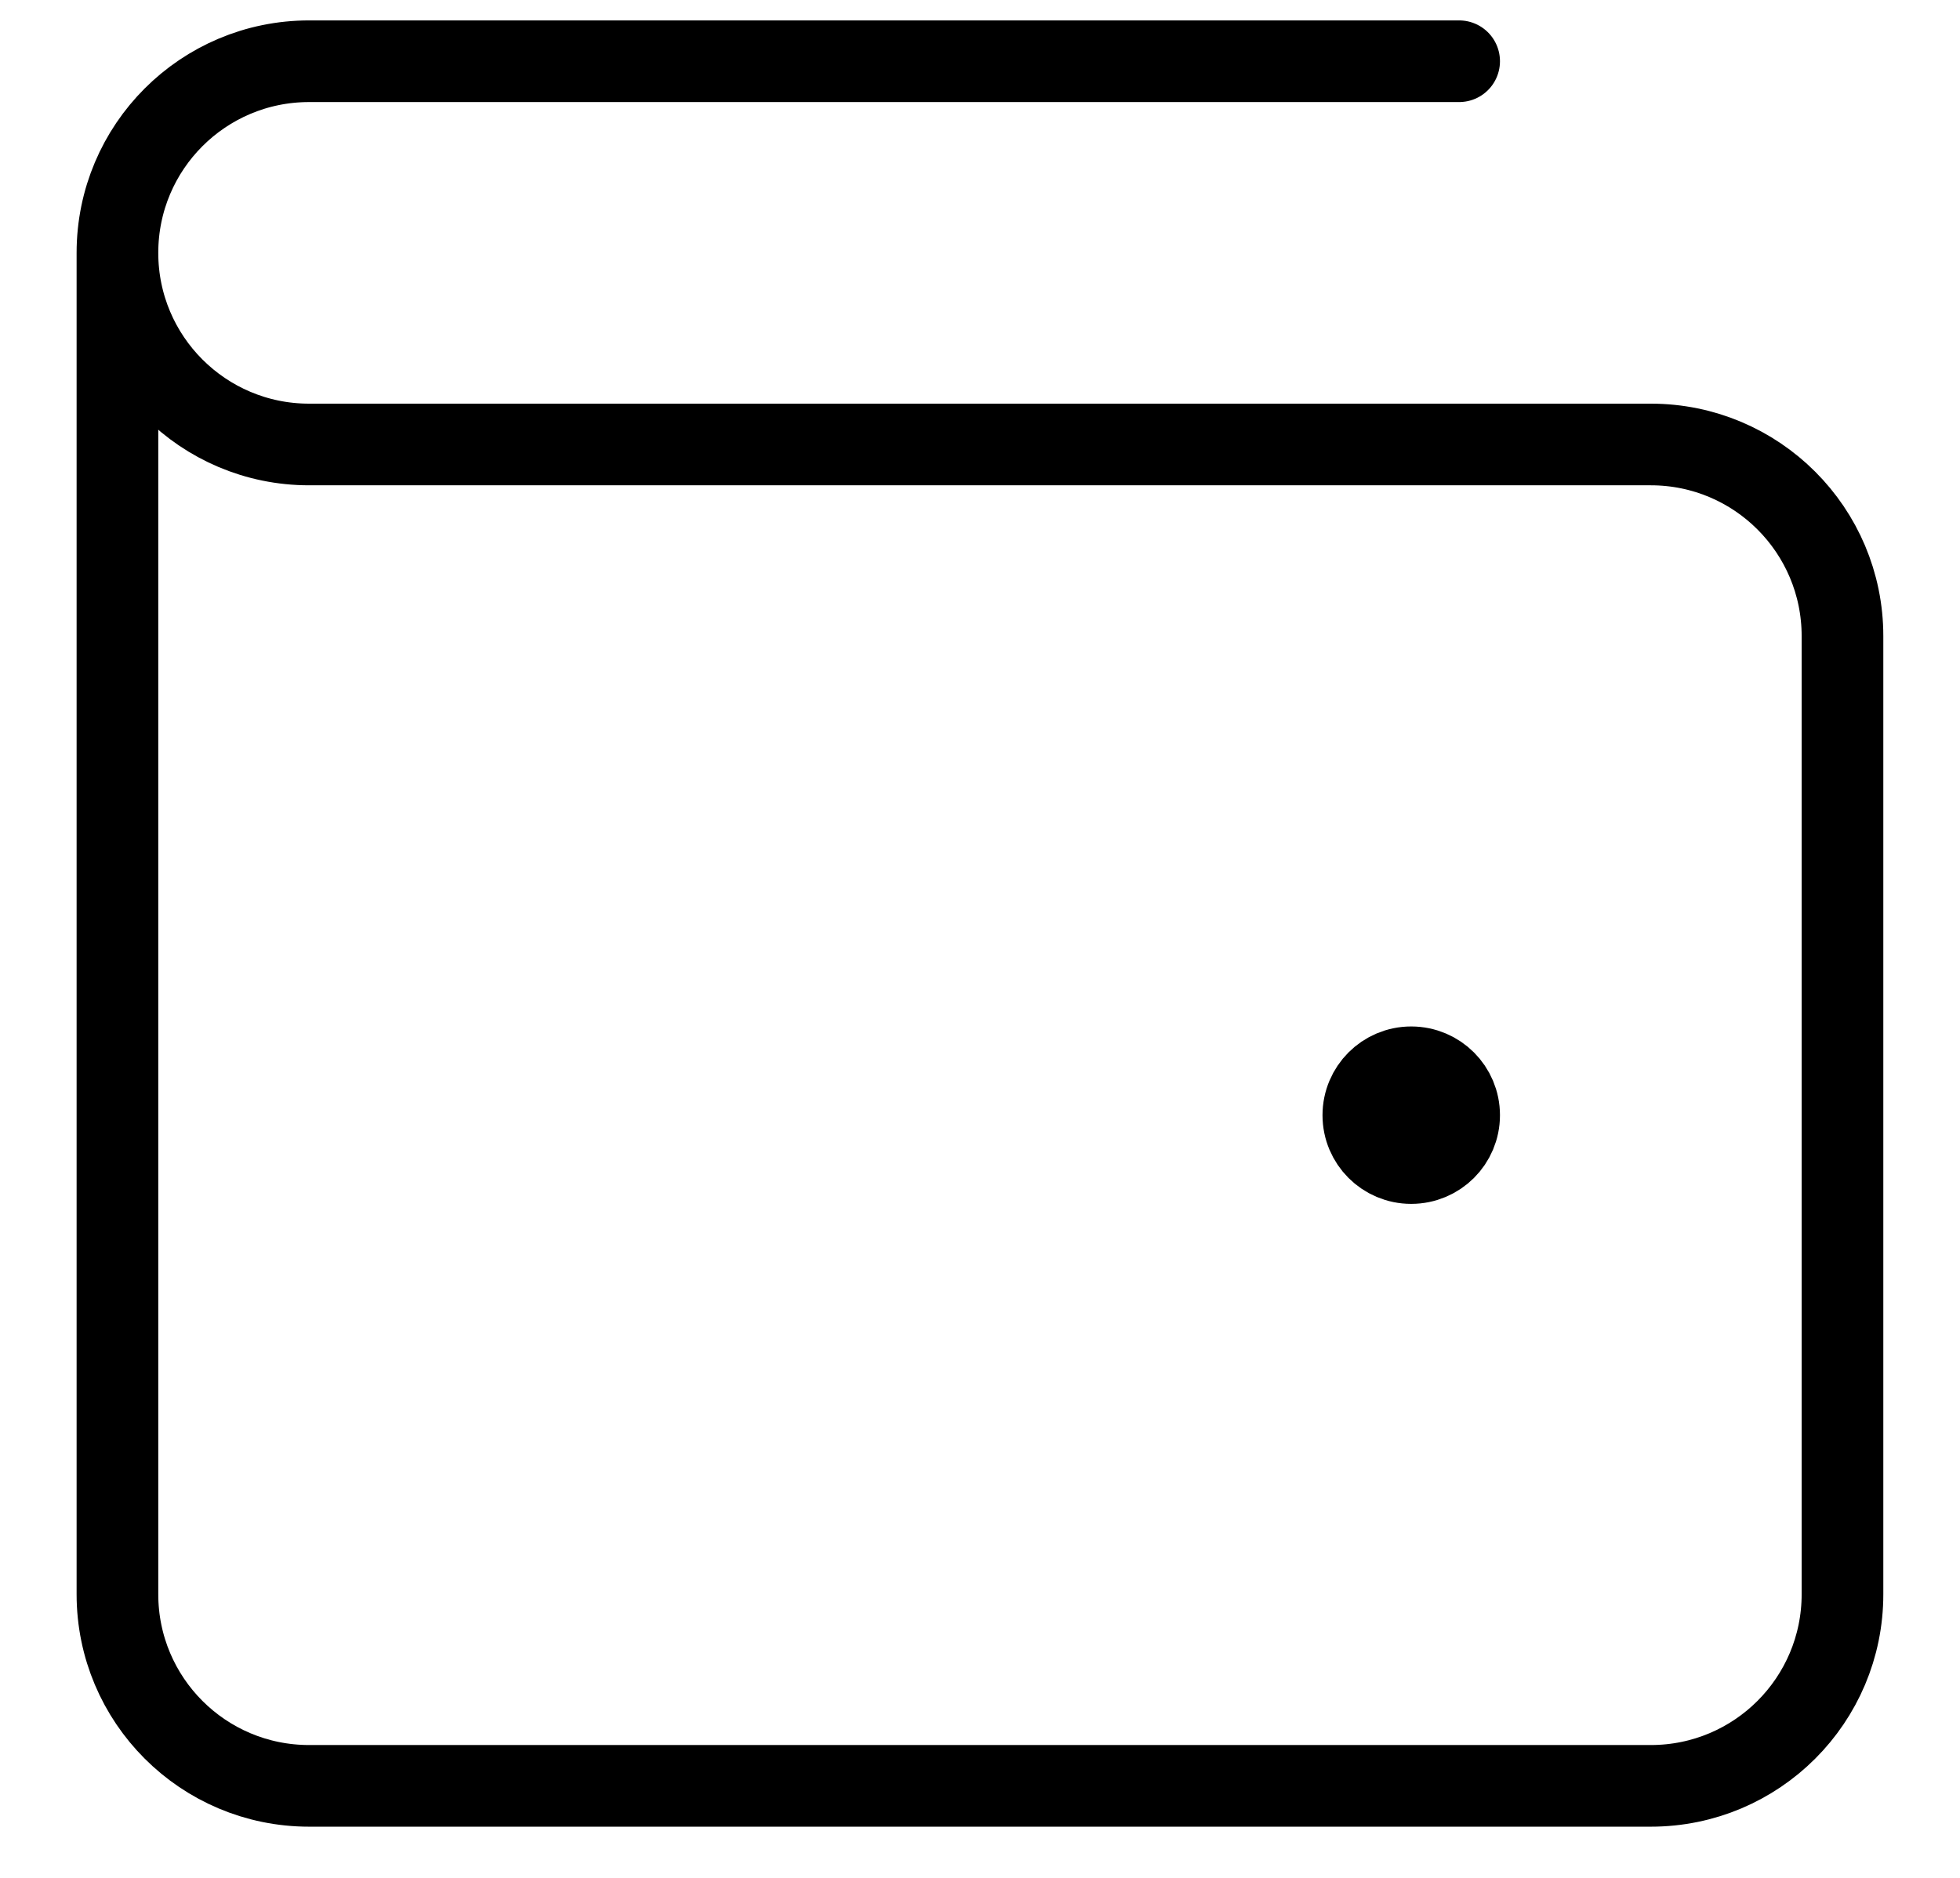
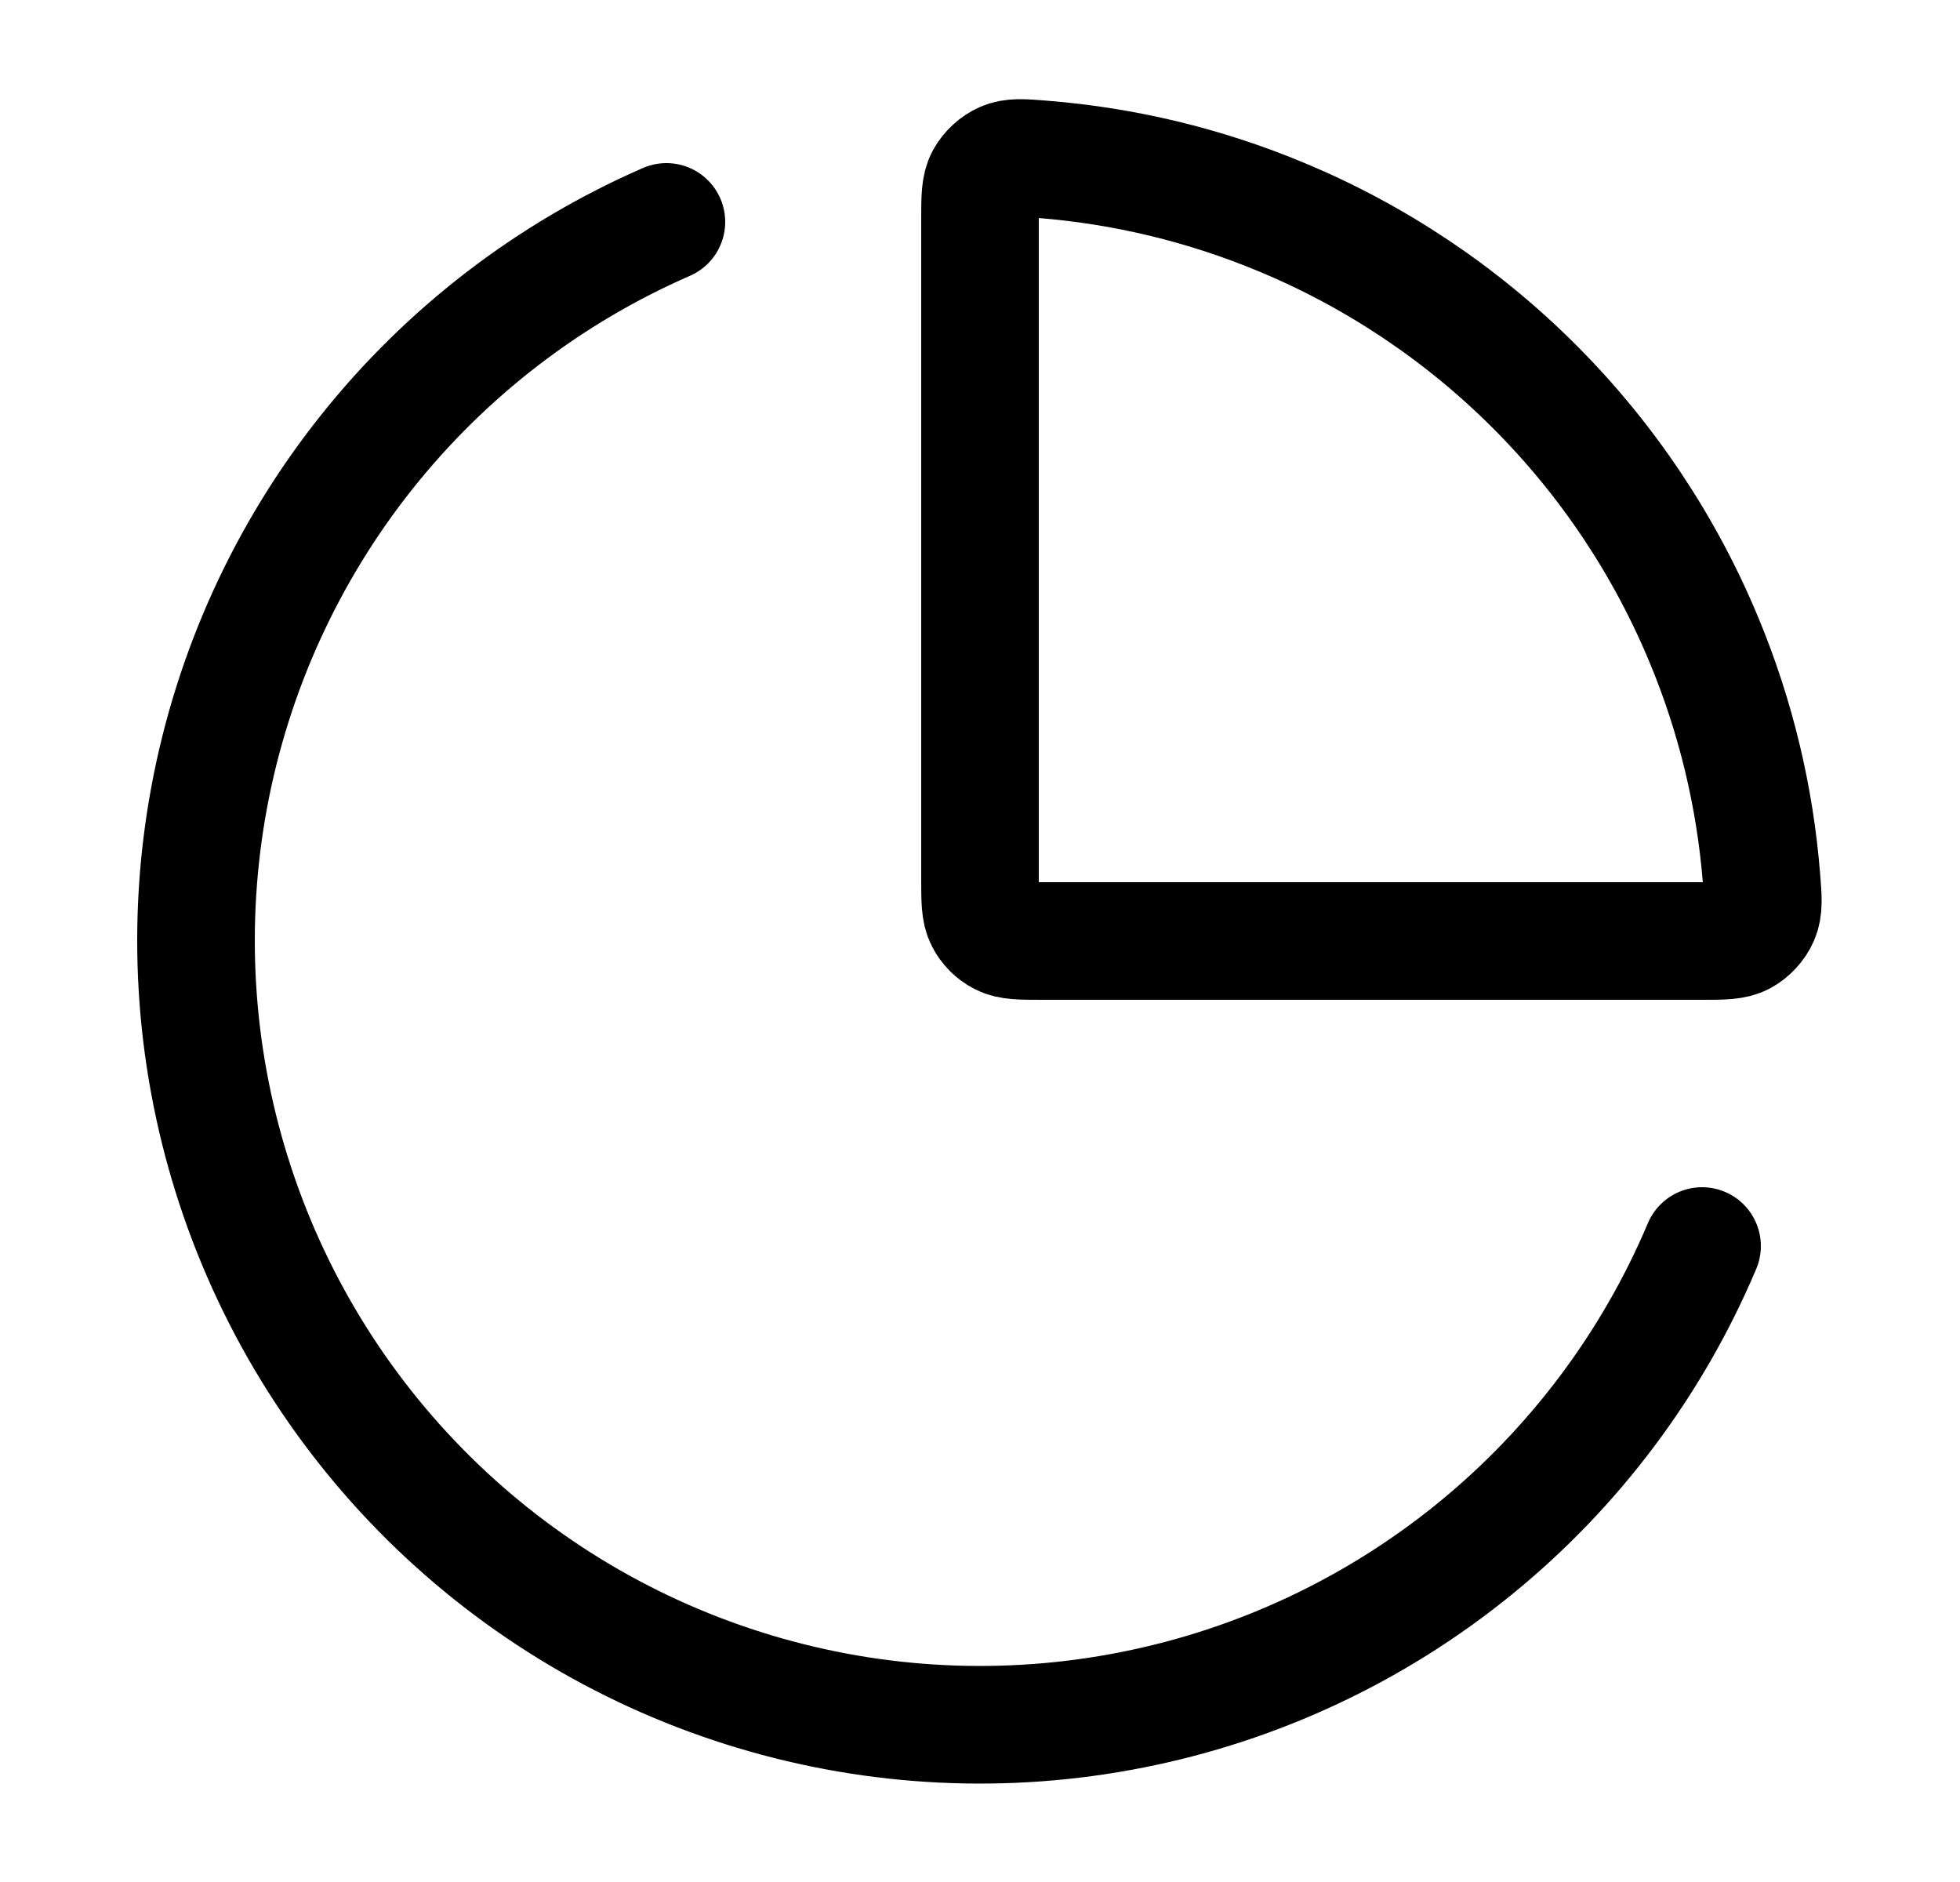
- <svg xmlns="http://www.w3.org/2000/svg" width="24" height="23" viewBox="0 0 24 23" fill="none">
-   <path d="M17.28 13.659H17.292M1.438 3.097V19.526C1.438 20.823 2.488 21.873 3.785 21.873H20.214C21.511 21.873 22.561 20.823 22.561 19.526V7.791C22.561 6.495 21.511 5.444 20.214 5.444L3.785 5.444C2.488 5.444 1.438 4.393 1.438 3.097ZM1.438 3.097C1.438 1.8 2.488 0.75 3.785 0.75H17.867M17.867 13.659C17.867 13.983 17.605 14.245 17.28 14.245C16.956 14.245 16.694 13.983 16.694 13.659C16.694 13.335 16.956 13.072 17.28 13.072C17.605 13.072 17.867 13.335 17.867 13.659Z" stroke="black" stroke-linecap="round" stroke-linejoin="round" />
+ <svg xmlns="http://www.w3.org/2000/svg" width="25" height="24" viewBox="0 0 25 24" fill="none">
+   <path d="M21.71 15.89C21.074 17.394 20.079 18.72 18.812 19.751C17.545 20.782 16.045 21.487 14.443 21.804C12.841 22.122 11.185 22.042 9.621 21.571C8.056 21.101 6.631 20.255 5.469 19.106C4.308 17.958 3.445 16.542 2.957 14.983C2.469 13.425 2.37 11.77 2.669 10.164C2.968 8.558 3.656 7.05 4.672 5.772C5.689 4.493 7.003 3.483 8.5 2.83M21.739 8.173C22.14 9.139 22.385 10.161 22.468 11.2C22.489 11.457 22.499 11.586 22.448 11.701C22.406 11.798 22.321 11.889 22.228 11.94C22.117 12 21.978 12 21.7 12H13.3C13.02 12 12.88 12 12.773 11.945C12.679 11.897 12.603 11.821 12.555 11.727C12.5 11.62 12.5 11.48 12.5 11.2V2.8C12.5 2.522 12.5 2.383 12.56 2.272C12.611 2.179 12.702 2.094 12.799 2.052C12.914 2.001 13.043 2.011 13.3 2.032C14.339 2.115 15.361 2.36 16.327 2.761C17.541 3.263 18.643 4 19.572 4.929C20.5 5.857 21.237 6.959 21.739 8.173Z" stroke="black" stroke-width="1.5" stroke-linecap="round" stroke-linejoin="round" />
</svg>
